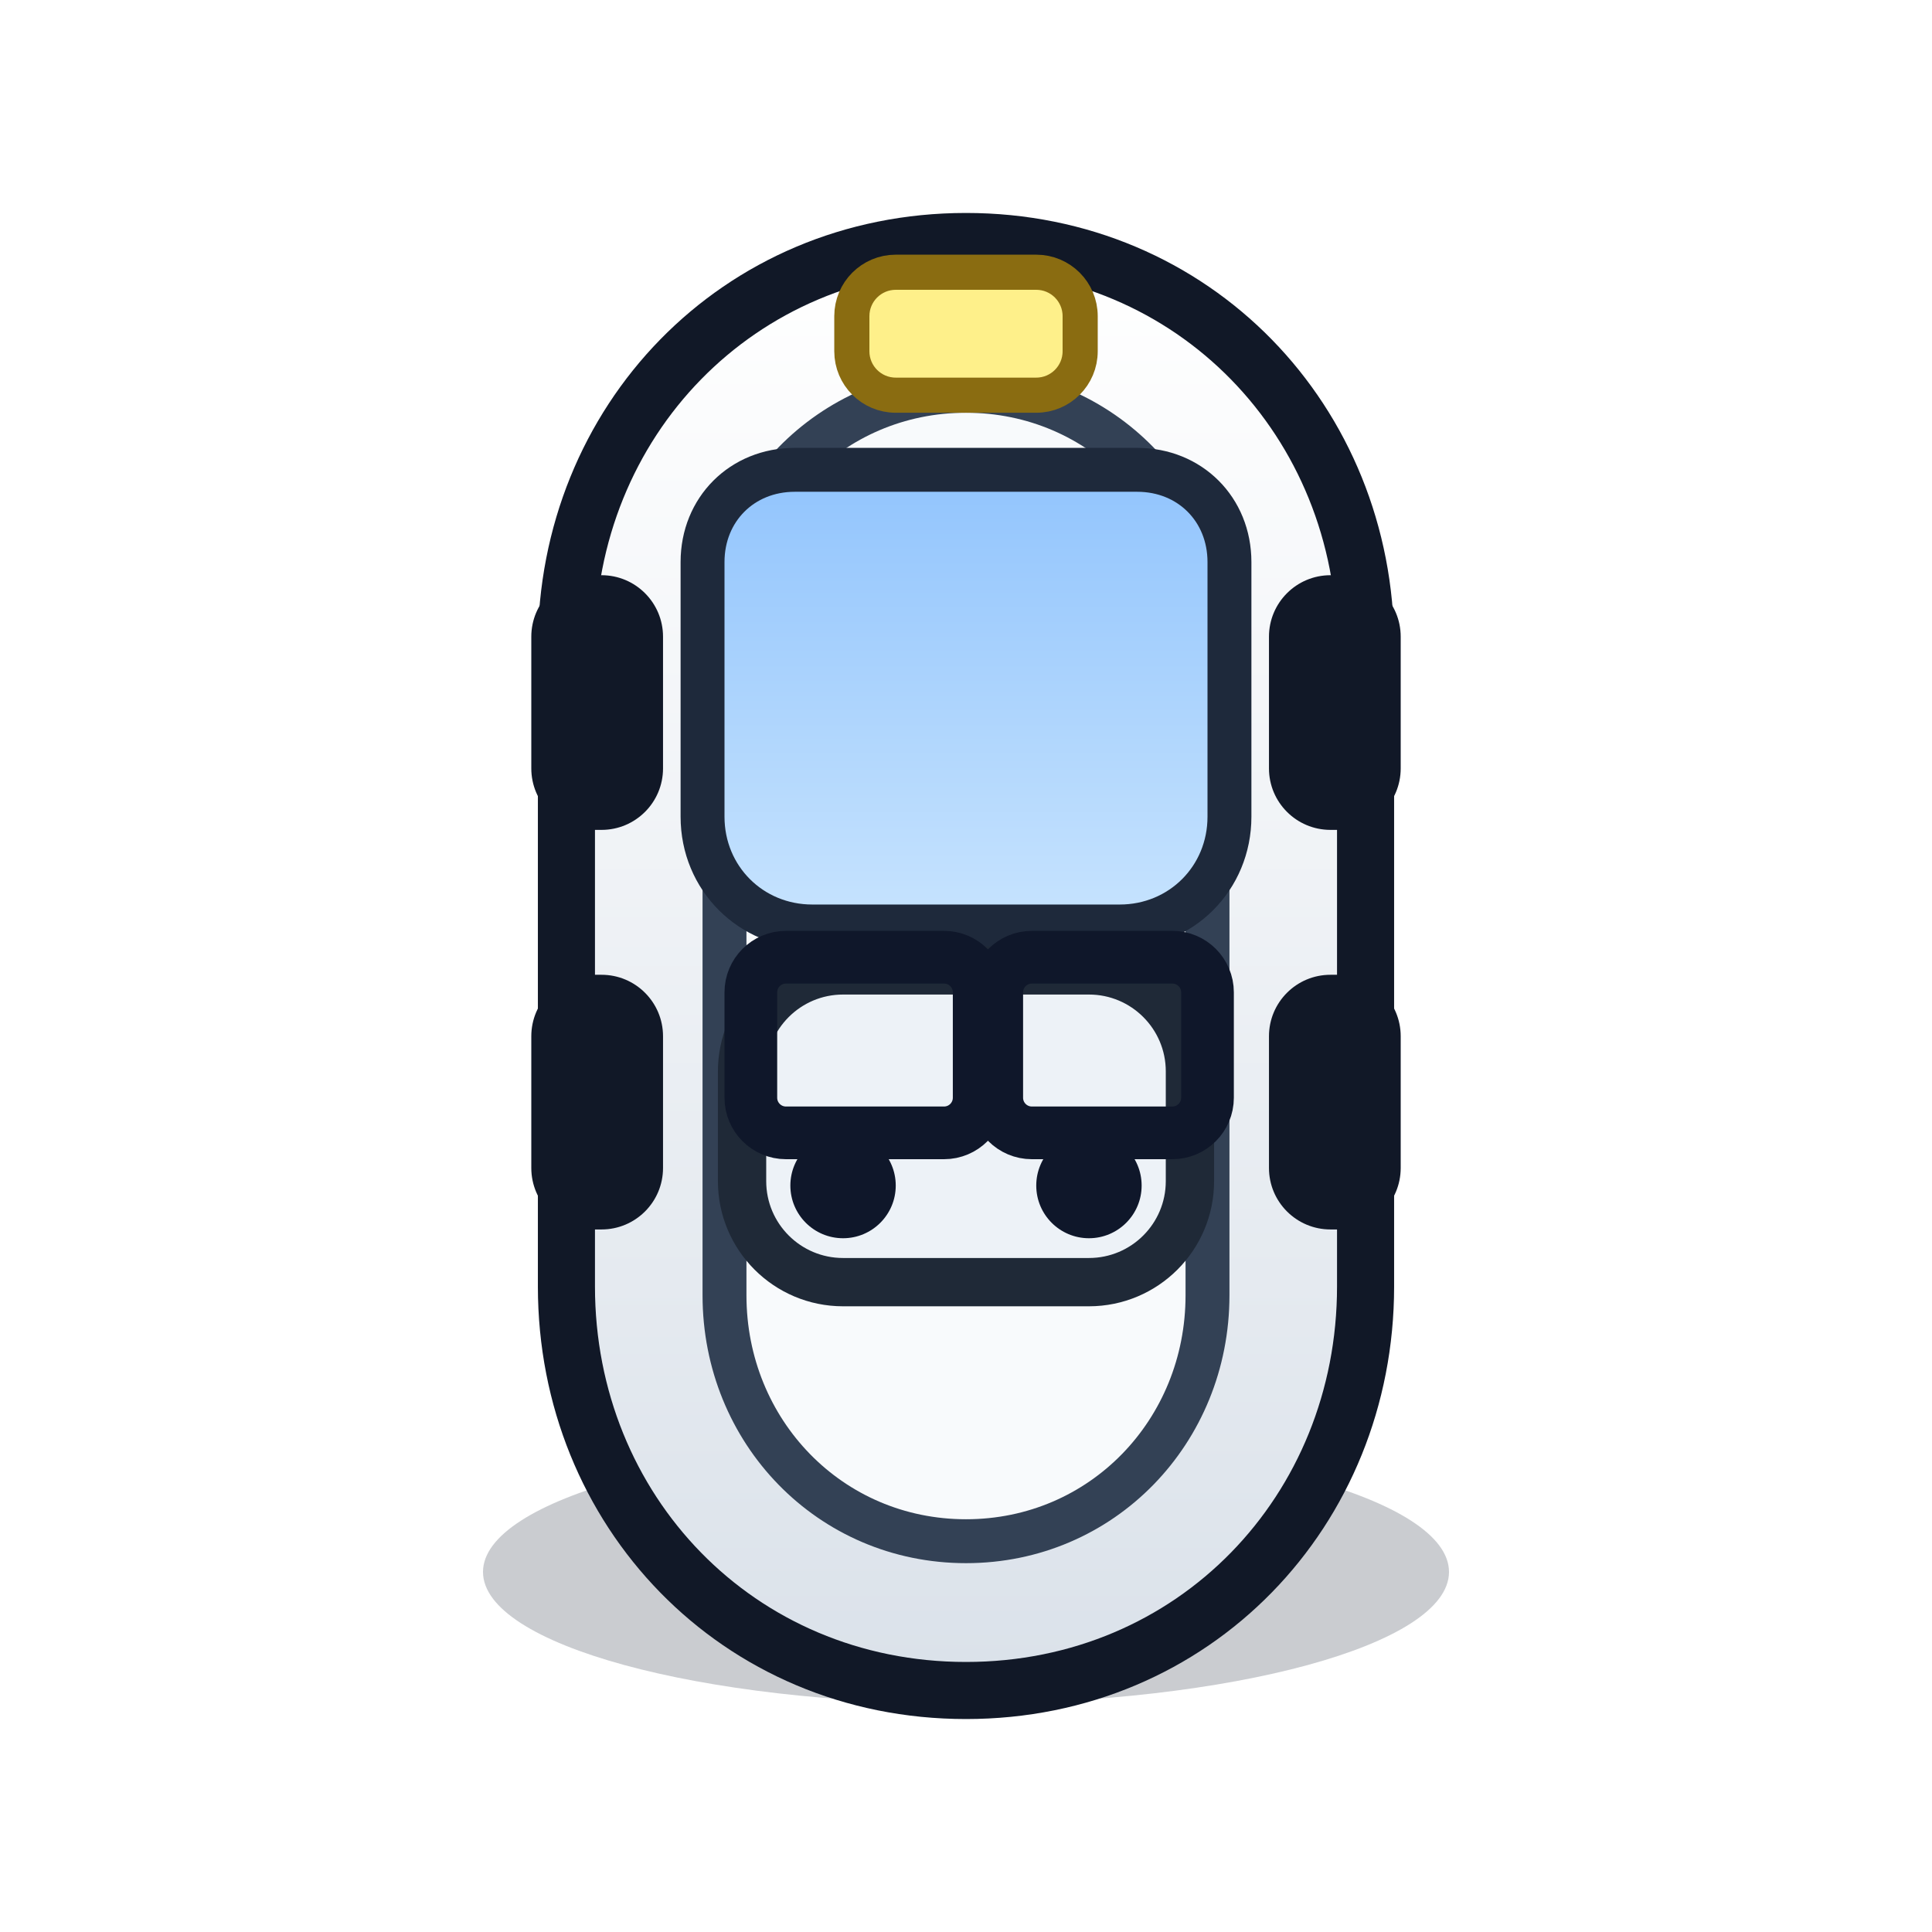
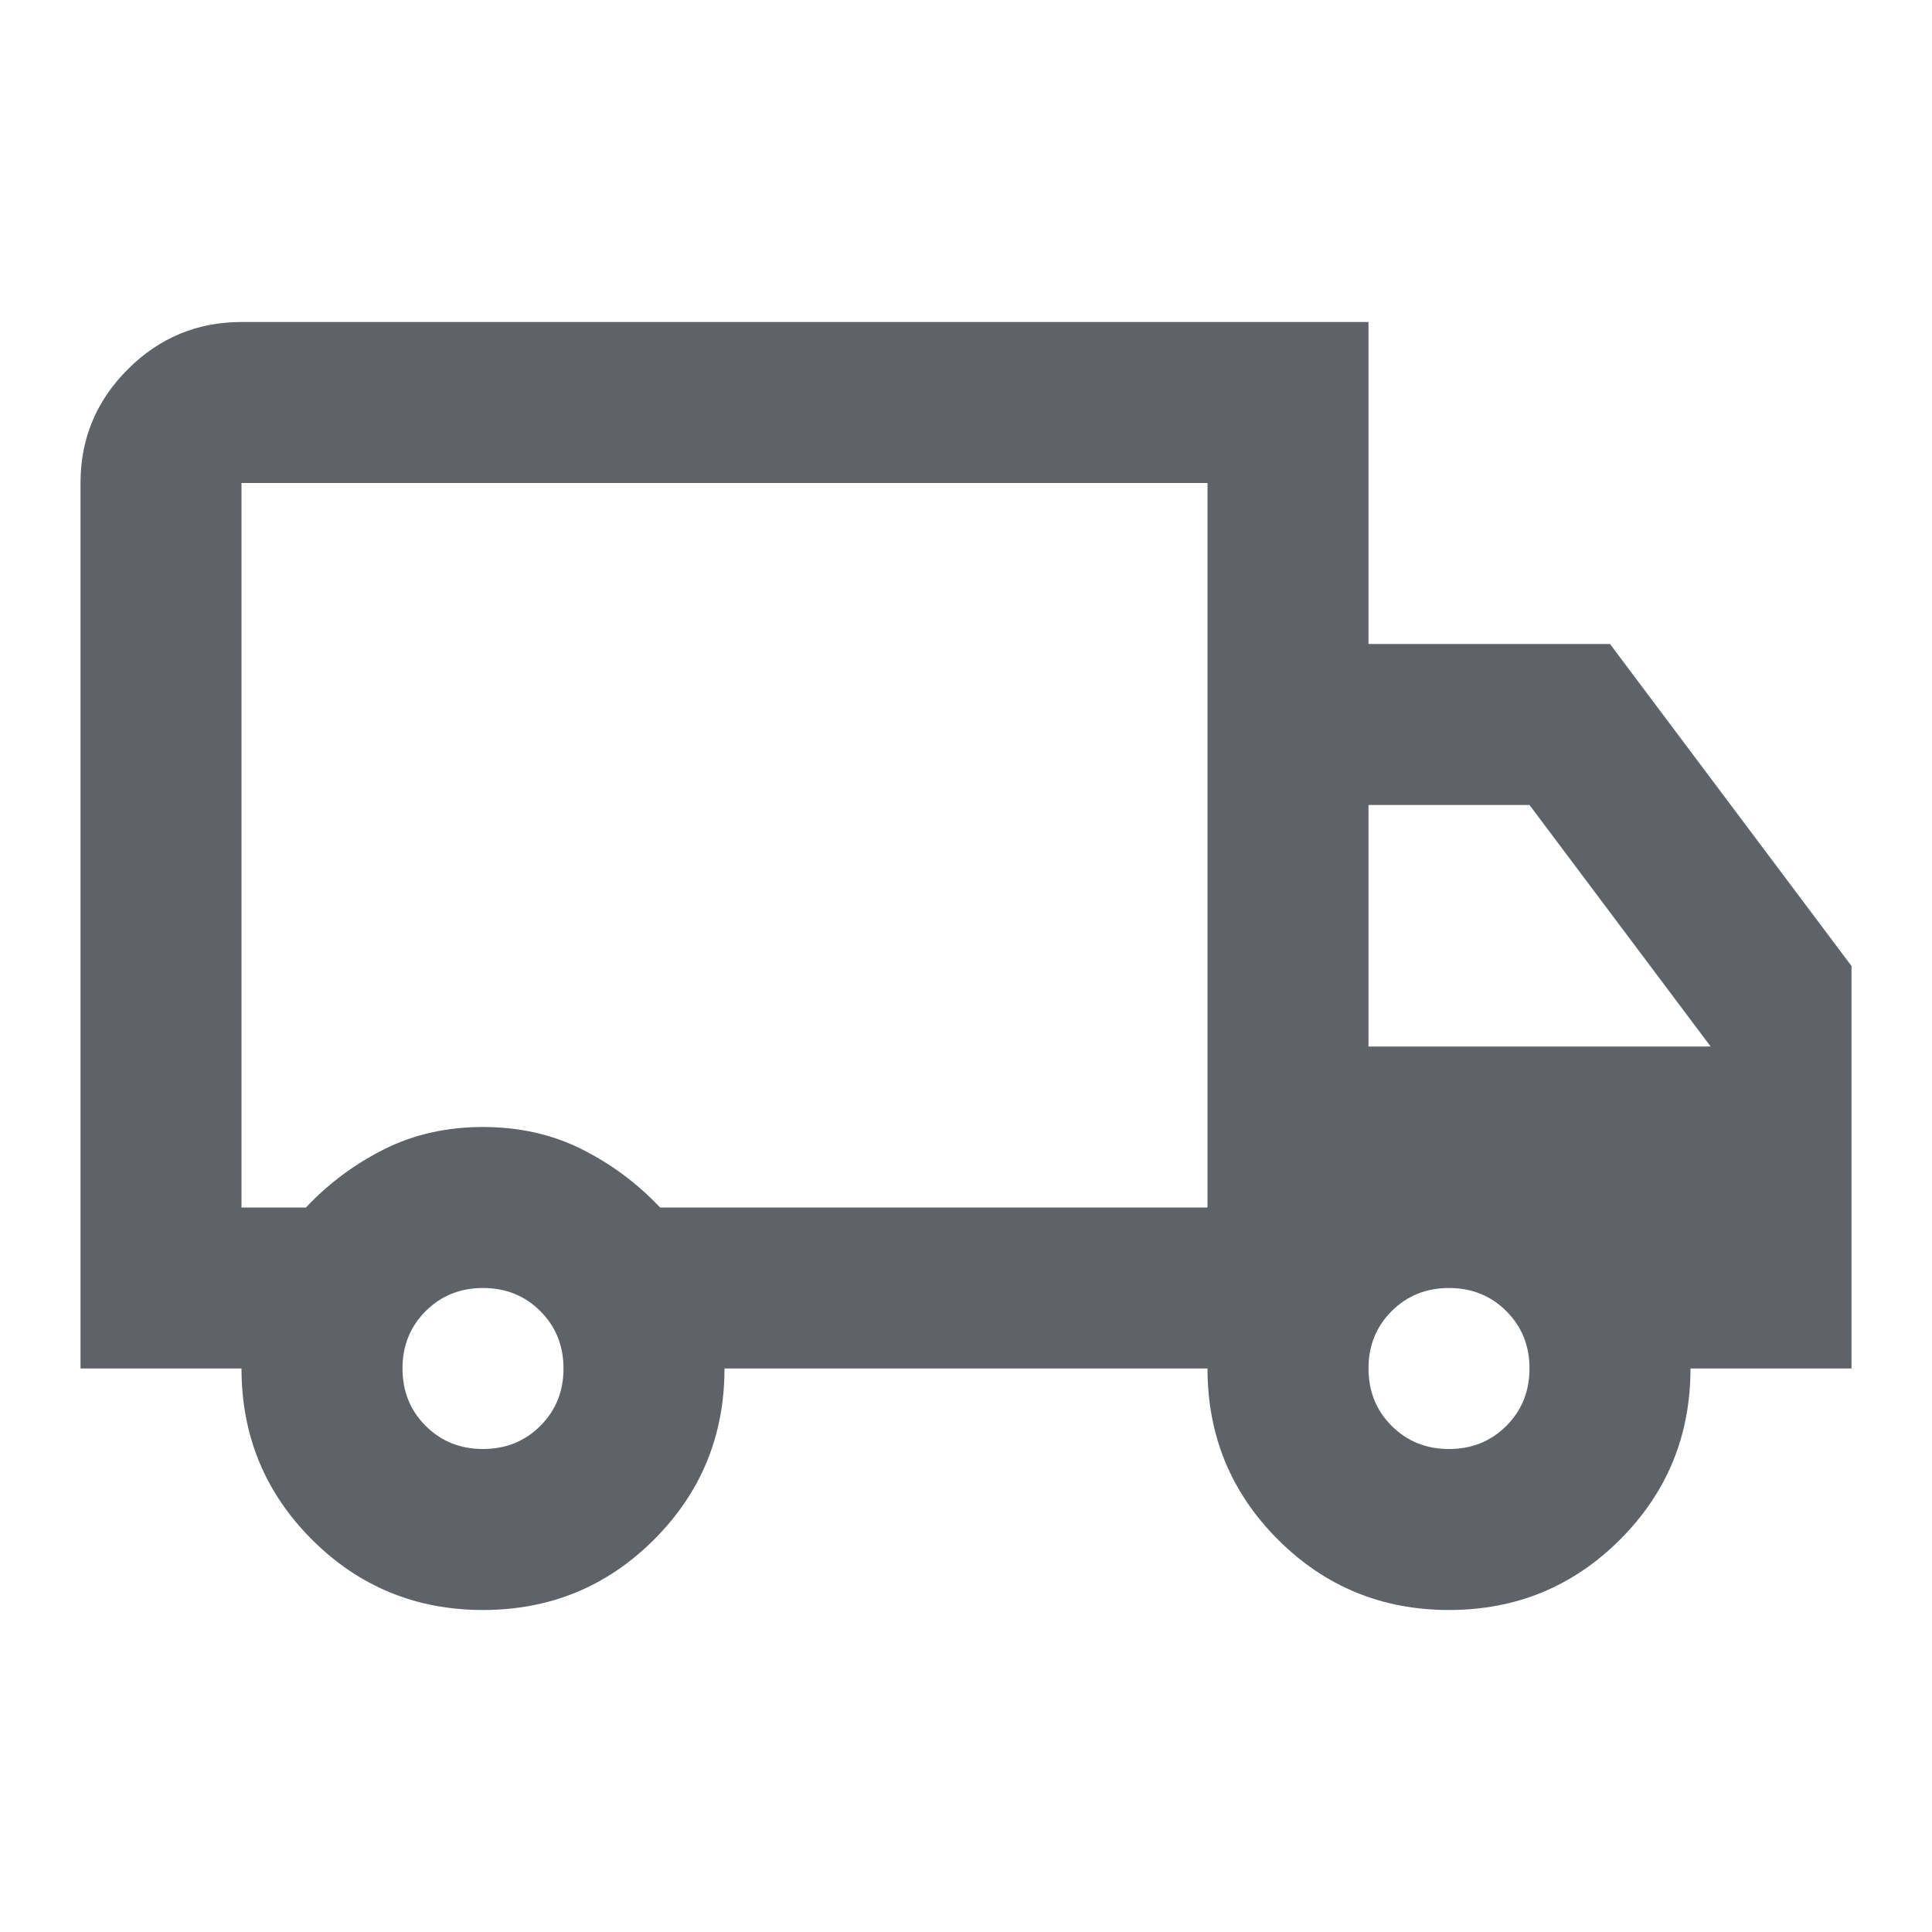
- <svg xmlns="http://www.w3.org/2000/svg" width="44" height="44" viewBox="0 0 44 44">
-   <defs>
-     <linearGradient id="body" x1="22" y1="6" x2="22" y2="38" gradientUnits="userSpaceOnUse">
-       <stop offset="0" stop-color="#ffffff" />
-       <stop offset="1" stop-color="#dbe2ea" />
-     </linearGradient>
-     <linearGradient id="glass" x1="22" y1="11" x2="22" y2="26" gradientUnits="userSpaceOnUse">
-       <stop offset="0" stop-color="#93c5fd" />
-       <stop offset="1" stop-color="#e0f2fe" />
-     </linearGradient>
-   </defs>
-   <ellipse cx="22" cy="35.8" rx="11" ry="3" fill="#0f172a" fill-opacity="0.22" />
-   <path d="M22 5.5C16.8 5.5 12.9 9.6 12.9 14.7V29.3C12.9 34.4 16.8 38.5 22 38.5C27.2 38.5 31.1 34.4 31.1 29.3V14.7C31.1 9.6 27.2 5.5 22 5.5Z" fill="url(#body)" stroke="#111827" stroke-width="1.3" />
-   <path d="M22 8.9C18.9 8.9 16.5 11.4 16.5 14.5V29.5C16.5 32.6 18.9 35.1 22 35.1C25.1 35.1 27.5 32.6 27.5 29.5V14.5C27.5 11.4 25.1 8.9 22 8.9Z" fill="#f8fafc" stroke="#334155" stroke-width="1" />
-   <path d="M18.1 10.7H25.9C27.1 10.7 28 11.6 28 12.8V18.6C28 20 26.9 21.1 25.5 21.1H18.5C17.1 21.1 16 20 16 18.6V12.8C16 11.6 16.9 10.7 18.1 10.7Z" fill="url(#glass)" stroke="#1e293b" stroke-width="1" />
-   <rect x="16.9" y="22.1" width="10.2" height="7.1" rx="2.3" fill="#edf2f7" stroke="#1f2937" stroke-width="1.1" />
-   <rect x="19.4" y="6.2" width="5.2" height="2.8" rx="1" fill="#fef08a" stroke="#8a6c11" stroke-width="0.8" />
-   <rect x="12.1" y="13.1" width="3" height="5.8" rx="1.4" fill="#111827" />
-   <rect x="28.9" y="13.1" width="3" height="5.8" rx="1.4" fill="#111827" />
-   <rect x="12.1" y="22.2" width="3" height="5.8" rx="1.4" fill="#111827" />
-   <rect x="28.9" y="22.2" width="3" height="5.8" rx="1.4" fill="#111827" />
-   <rect x="17.1" y="21.8" width="5.2" height="4" rx="0.8" fill="none" stroke="#0f172a" stroke-width="1.2" />
-   <rect x="22.7" y="21.8" width="4.8" height="4" rx="0.8" fill="none" stroke="#0f172a" stroke-width="1.2" />
-   <circle cx="19.2" cy="27" r="1.2" fill="#0f172a" />
-   <circle cx="24.8" cy="27" r="1.2" fill="#0f172a" />
+ <svg xmlns="http://www.w3.org/2000/svg" height="24px" viewBox="0 -960 960 960" width="24px" fill="#5f6368">
+   <path d="M240-160q-50 0-85-35t-35-85H40v-440q0-33 23.5-56.5T120-800h560v160h120l120 160v200h-80q0 50-35 85t-85 35q-50 0-85-35t-35-85H360q0 50-35 85t-85 35Zm0-80q17 0 28.5-11.5T280-280q0-17-11.5-28.5T240-320q-17 0-28.5 11.5T200-280q0 17 11.5 28.5T240-240ZM120-360h32q17-18 39-29t49-11q27 0 49 11t39 29h272v-360H120v360Zm600 120q17 0 28.5-11.5T760-280q0-17-11.5-28.5T720-320q-17 0-28.5 11.5T680-280q0 17 11.5 28.5T720-240Zm-40-200h170l-90-120h-80v120ZM360-540Z" />
</svg>
